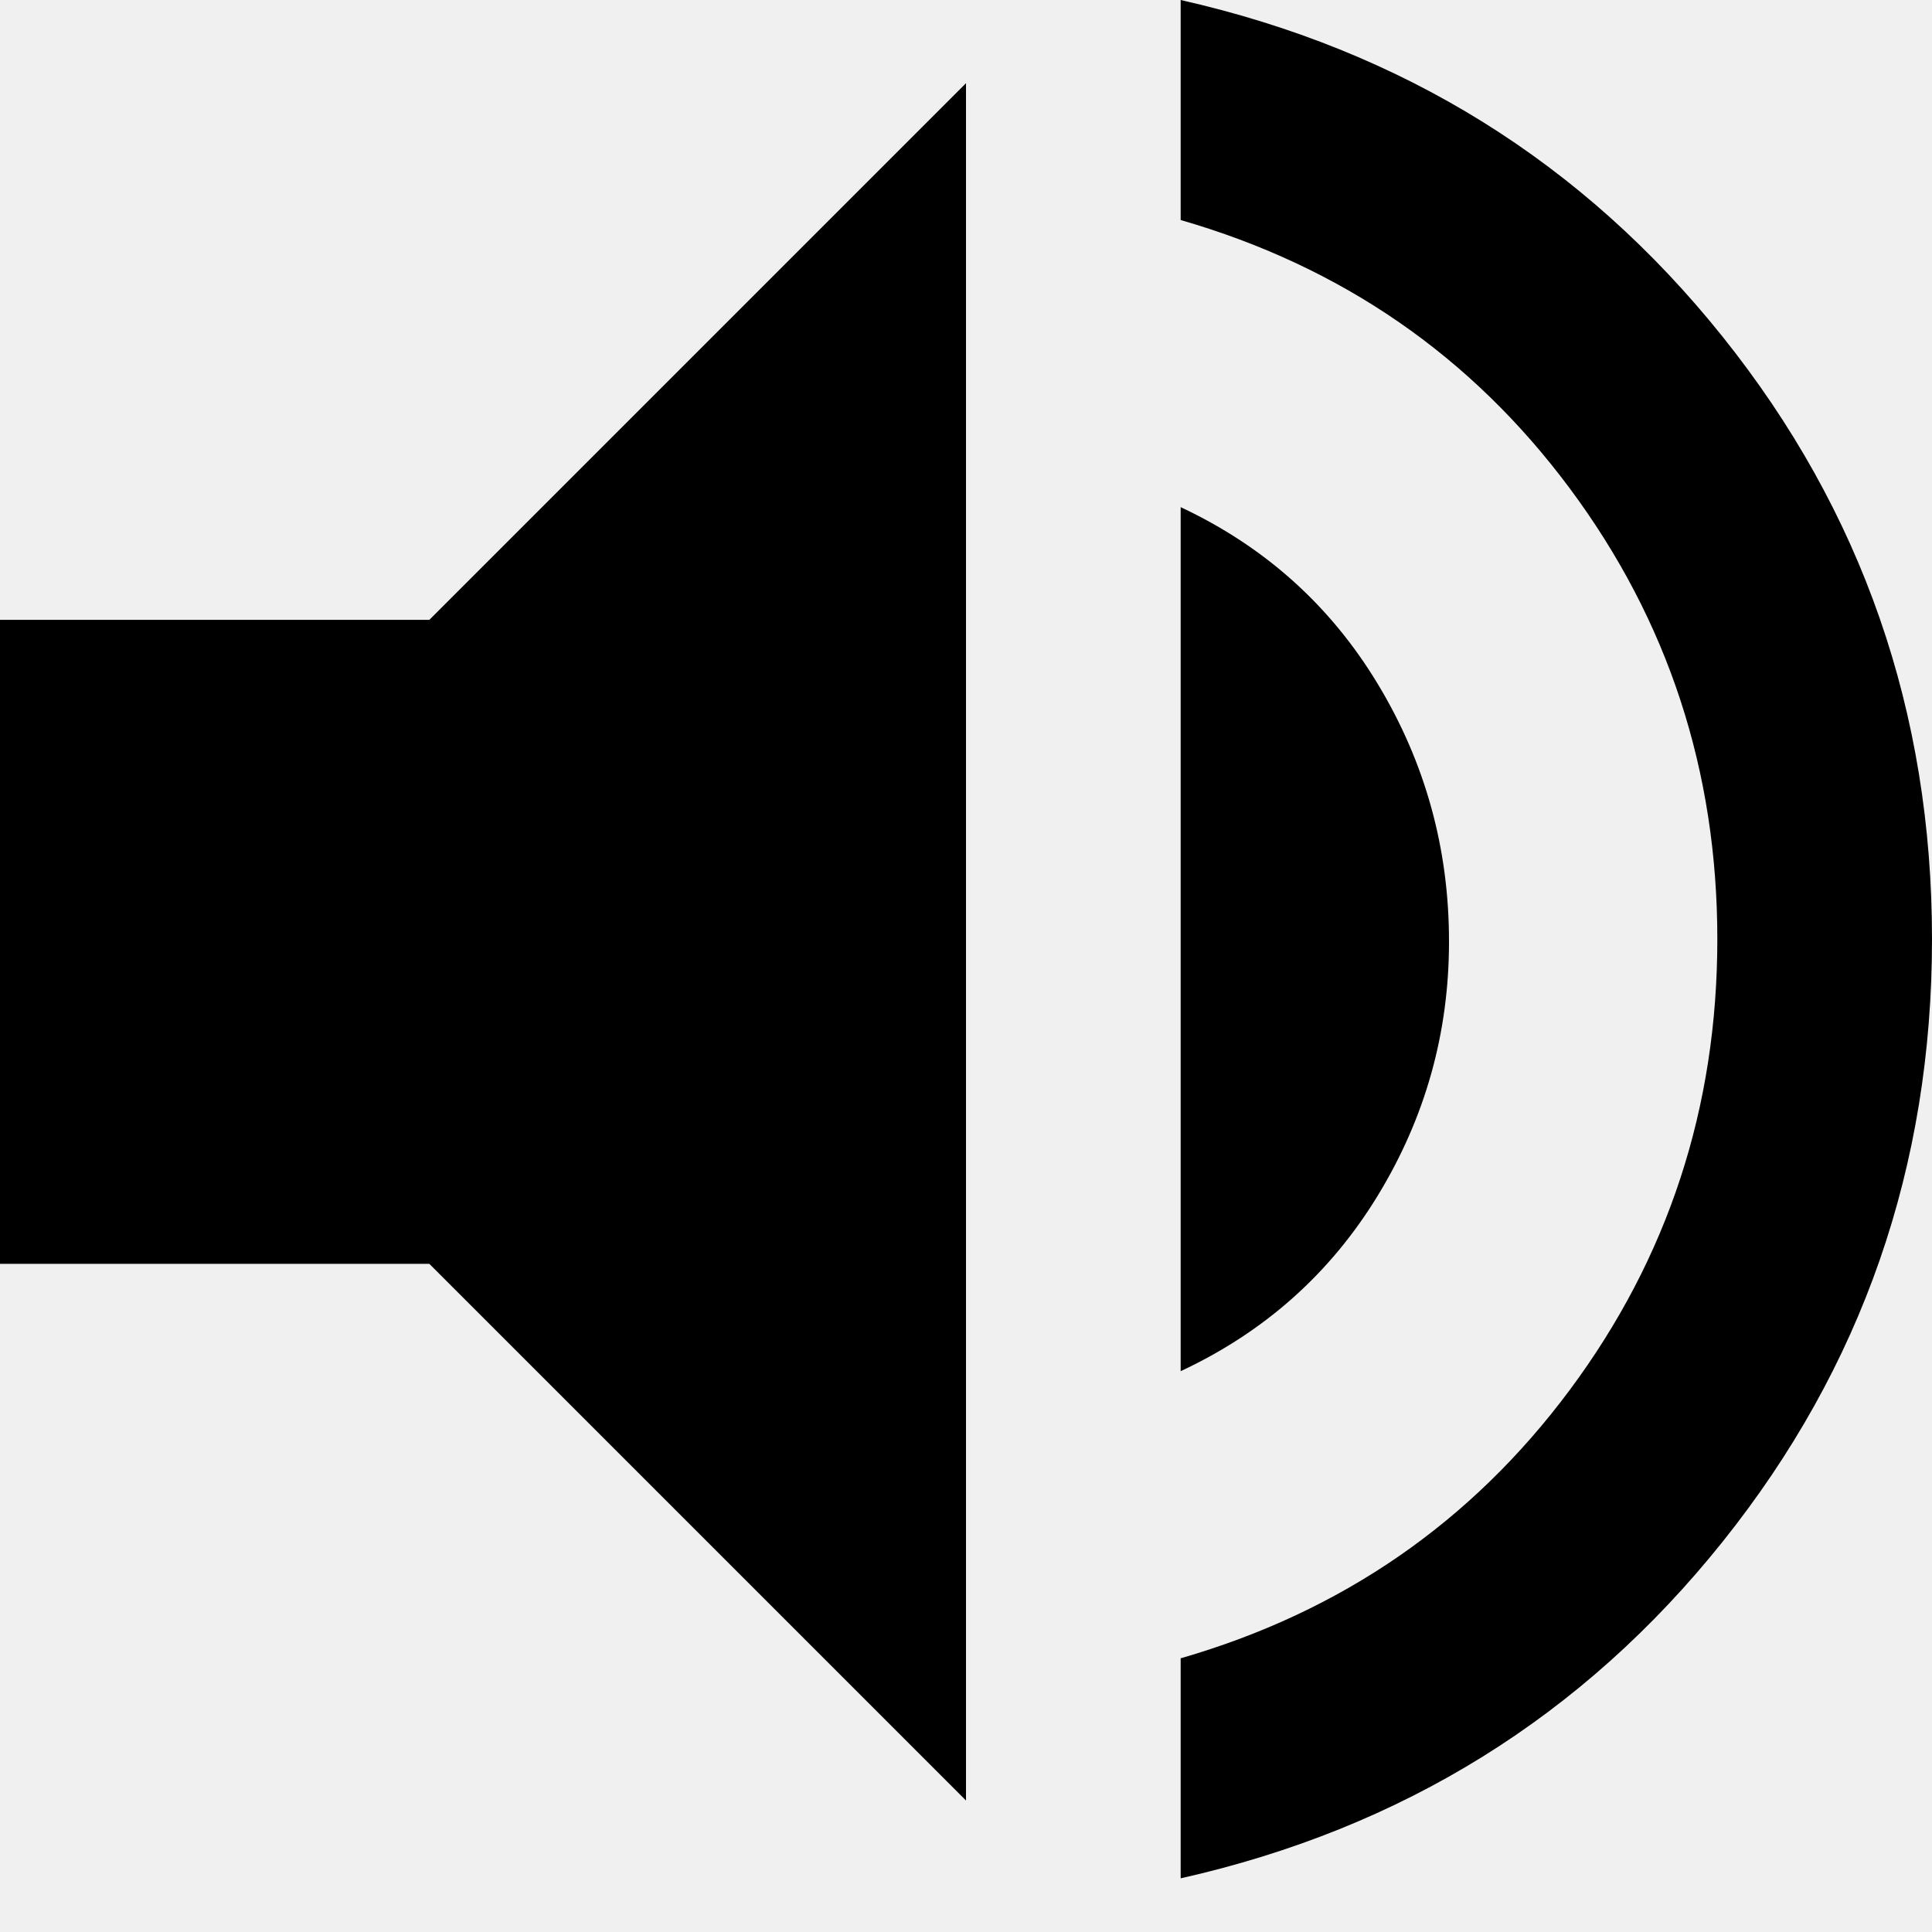
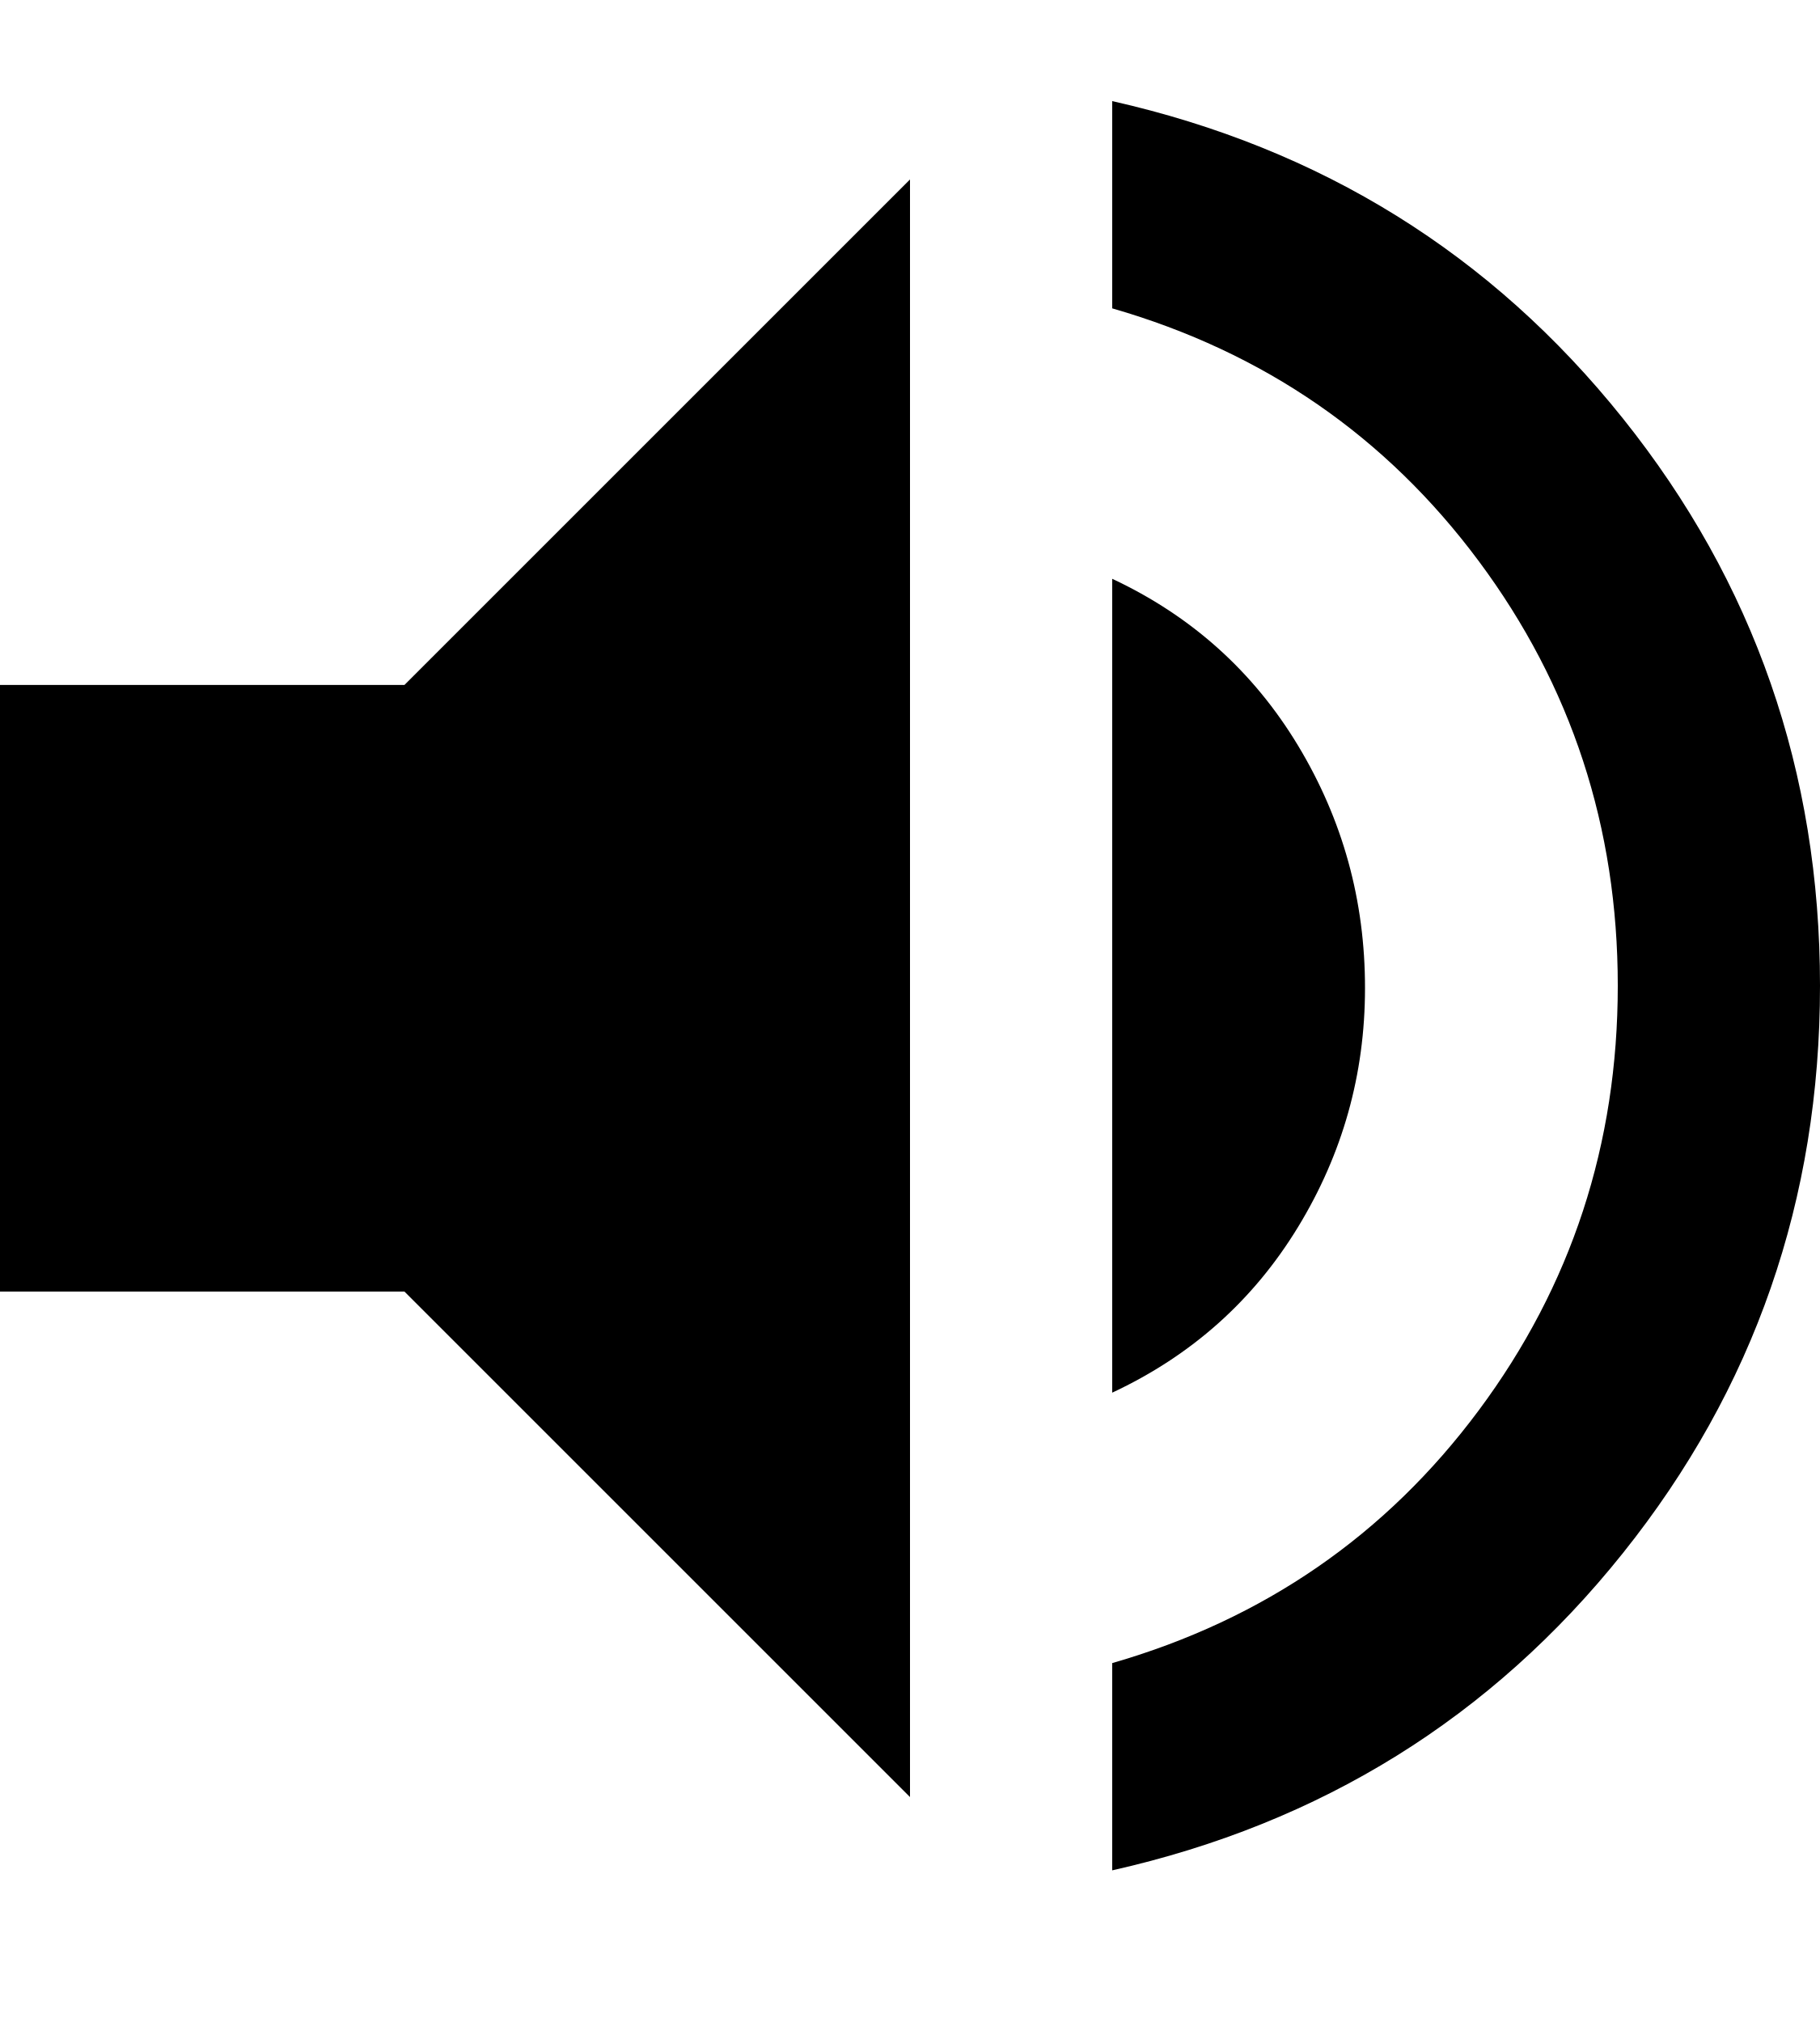
- <svg xmlns="http://www.w3.org/2000/svg" width="18" height="18" viewBox="0 0 18 18" fill="none">
-   <path d="M11 17.5V15.45C12.5 15.017 13.708 14.183 14.625 12.95C15.542 11.717 16 10.317 16 8.75C16 7.183 15.542 5.783 14.625 4.55C13.708 3.317 12.5 2.483 11 2.05V0C13.067 0.467 14.75 1.513 16.05 3.138C17.35 4.763 18 6.634 18 8.75C18 10.866 17.35 12.737 16.05 14.363C14.75 15.989 13.067 17.035 11 17.5ZM0 11.775V5.775H4L9 0.775V16.775L4 11.775H0ZM11 12.775V4.725C11.783 5.092 12.396 5.642 12.838 6.375C13.28 7.108 13.501 7.908 13.5 8.775C13.5 9.625 13.279 10.413 12.837 11.138C12.395 11.863 11.783 12.409 11 12.775Z" fill="black" />
+ <svg xmlns="http://www.w3.org/2000/svg" width="18" height="20" viewBox="0 0 18 20" fill="none">
+   <rect width="18" height="20" fill="white" />
+   <path d="M11 18.5V16.45C12.5 16.017 13.708 15.183 14.625 13.95C15.542 12.717 16 11.317 16 9.75C16 8.183 15.542 6.783 14.625 5.55C13.708 4.317 12.5 3.483 11 3.05V1C13.067 1.467 14.75 2.513 16.05 4.138C17.35 5.763 18 7.634 18 9.75C18 11.866 17.35 13.737 16.05 15.363C14.75 16.989 13.067 18.035 11 18.5ZM0 12.775V6.775H4L9 1.775V17.775L4 12.775H0ZM11 13.775V5.725C11.783 6.092 12.396 6.642 12.838 7.375C13.28 8.108 13.501 8.908 13.5 9.775C13.5 10.625 13.279 11.413 12.837 12.138C12.395 12.863 11.783 13.409 11 13.775Z" fill="black" />
</svg>
